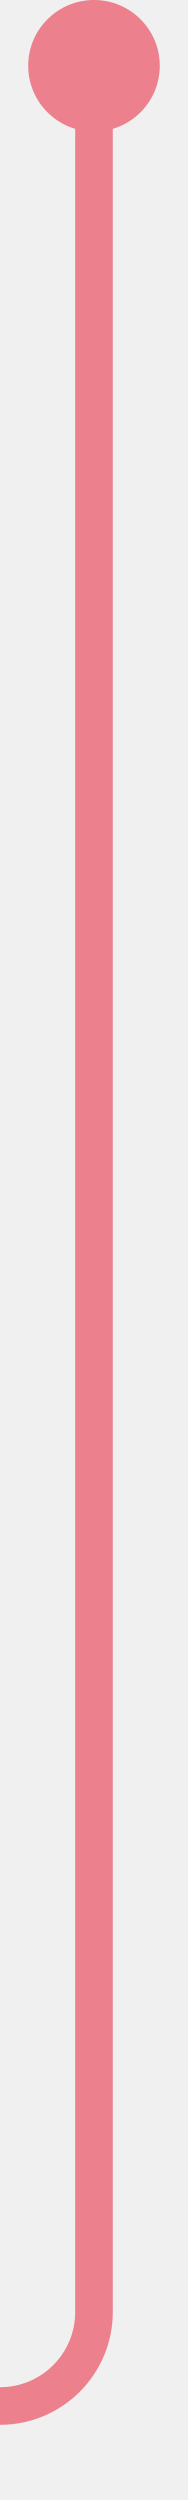
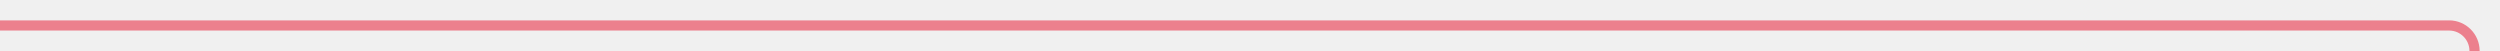
- <svg xmlns="http://www.w3.org/2000/svg" version="1.1" width="10px" height="133px" preserveAspectRatio="xMidYMin meet" viewBox="822 675  8 133">
-   <defs>
-     <mask fill="white" id="clip65">
-       <path d="M 658.5 790  L 717.5 790  L 717.5 815  L 658.5 815  Z M 406 665  L 836 665  L 836 820  L 406 820  Z " fill-rule="evenodd" />
-     </mask>
-   </defs>
-   <path d="M 826 677  L 826 798  A 5 5 0 0 1 821 803 L 425 803  " stroke-width="2" stroke="#ec808d" fill="none" mask="url(#clip65)" />
-   <path d="M 826 675  A 3.5 3.5 0 0 0 822.5 678.5 A 3.5 3.5 0 0 0 826 682 A 3.5 3.5 0 0 0 829.5 678.5 A 3.5 3.5 0 0 0 826 675 Z M 432.4 795  L 423 803  L 432.4 811  L 428.8 803  L 432.4 795  Z " fill-rule="nonzero" fill="#ec808d" stroke="none" mask="url(#clip65)" />
+ <svg xmlns="http://www.w3.org/2000/svg" version="1.1" width="491px" height="10px" preserveAspectRatio="xMinYMid meet" viewBox="416 849  491 8">
+   <path d="M 416 853  L 897 853  A 5 5 0 0 1 902 858 L 902 1126  A 5 5 0 0 1 897 1131 L 811 1131  A 5 5 0 0 0 806 1136 L 806 1210  " stroke-width="2" stroke="#ec808d" fill="none" />
+   <path d="M 810.293 1204.893  L 806 1209.186  L 801.707 1204.893  L 800.293 1206.307  L 805.293 1211.307  L 806 1212.014  L 806.707 1211.307  L 811.707 1206.307  L 810.293 1204.893  Z " fill-rule="nonzero" fill="#ec808d" stroke="none" />
</svg>
